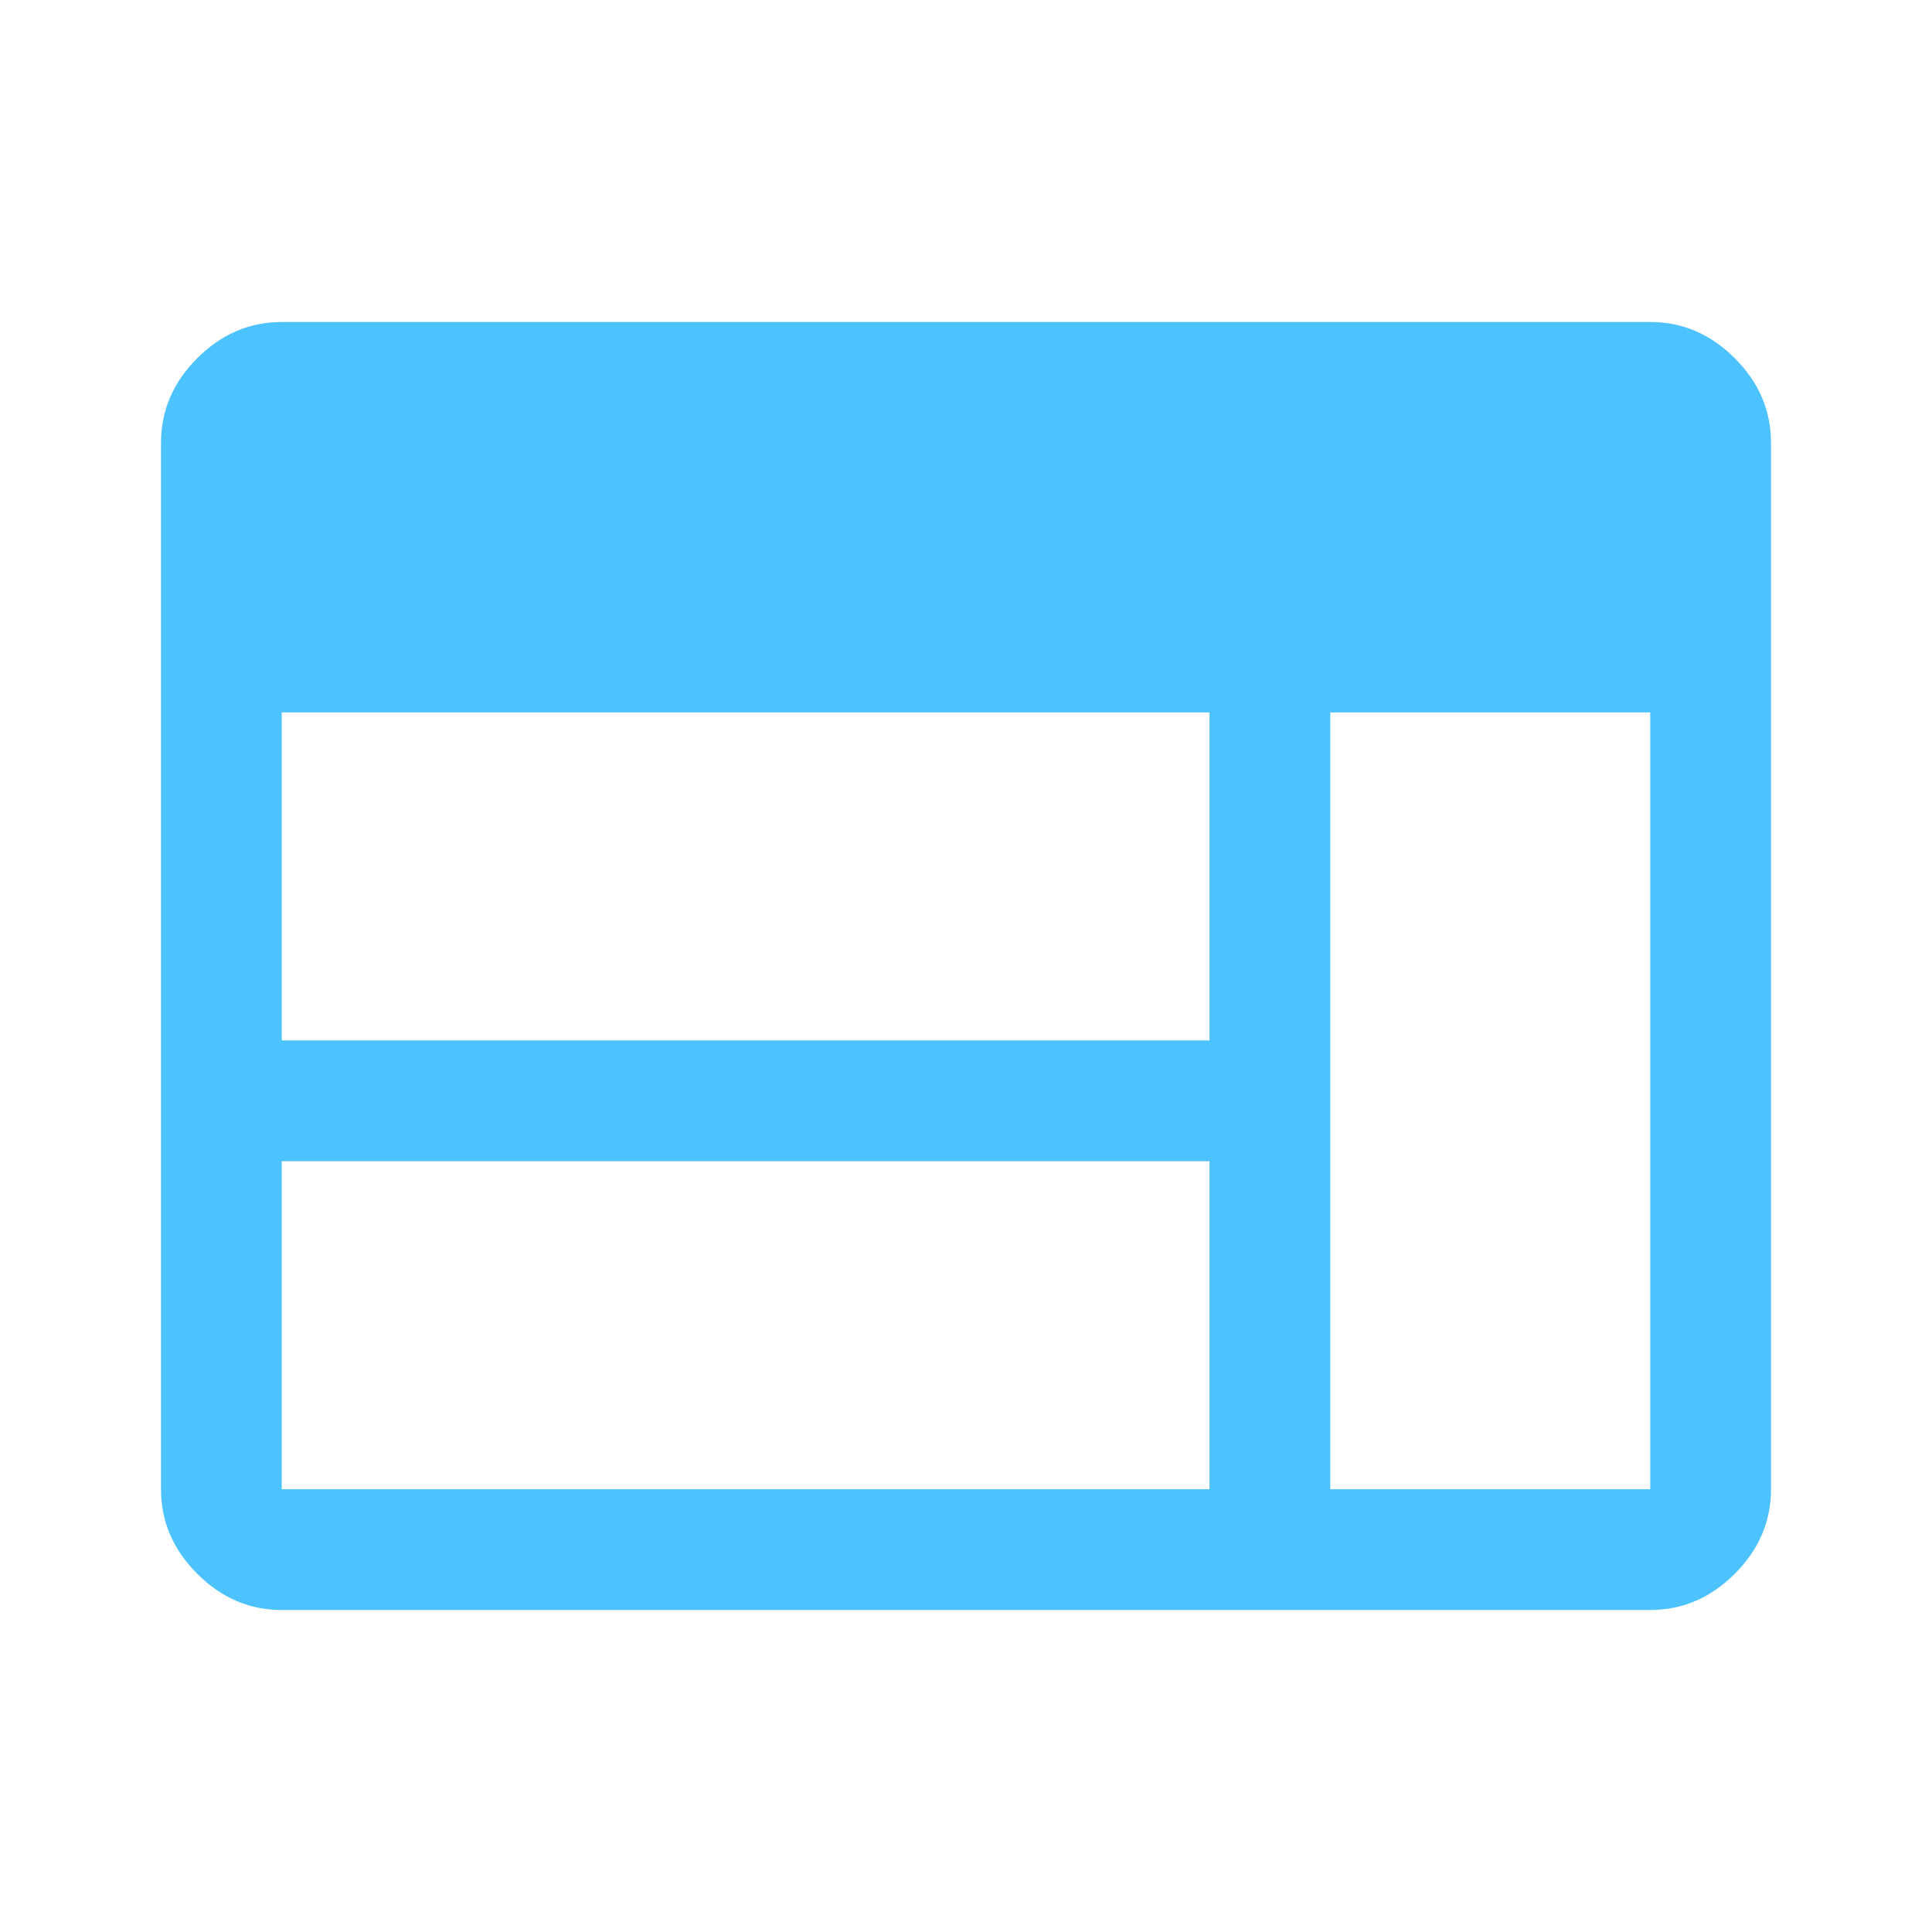
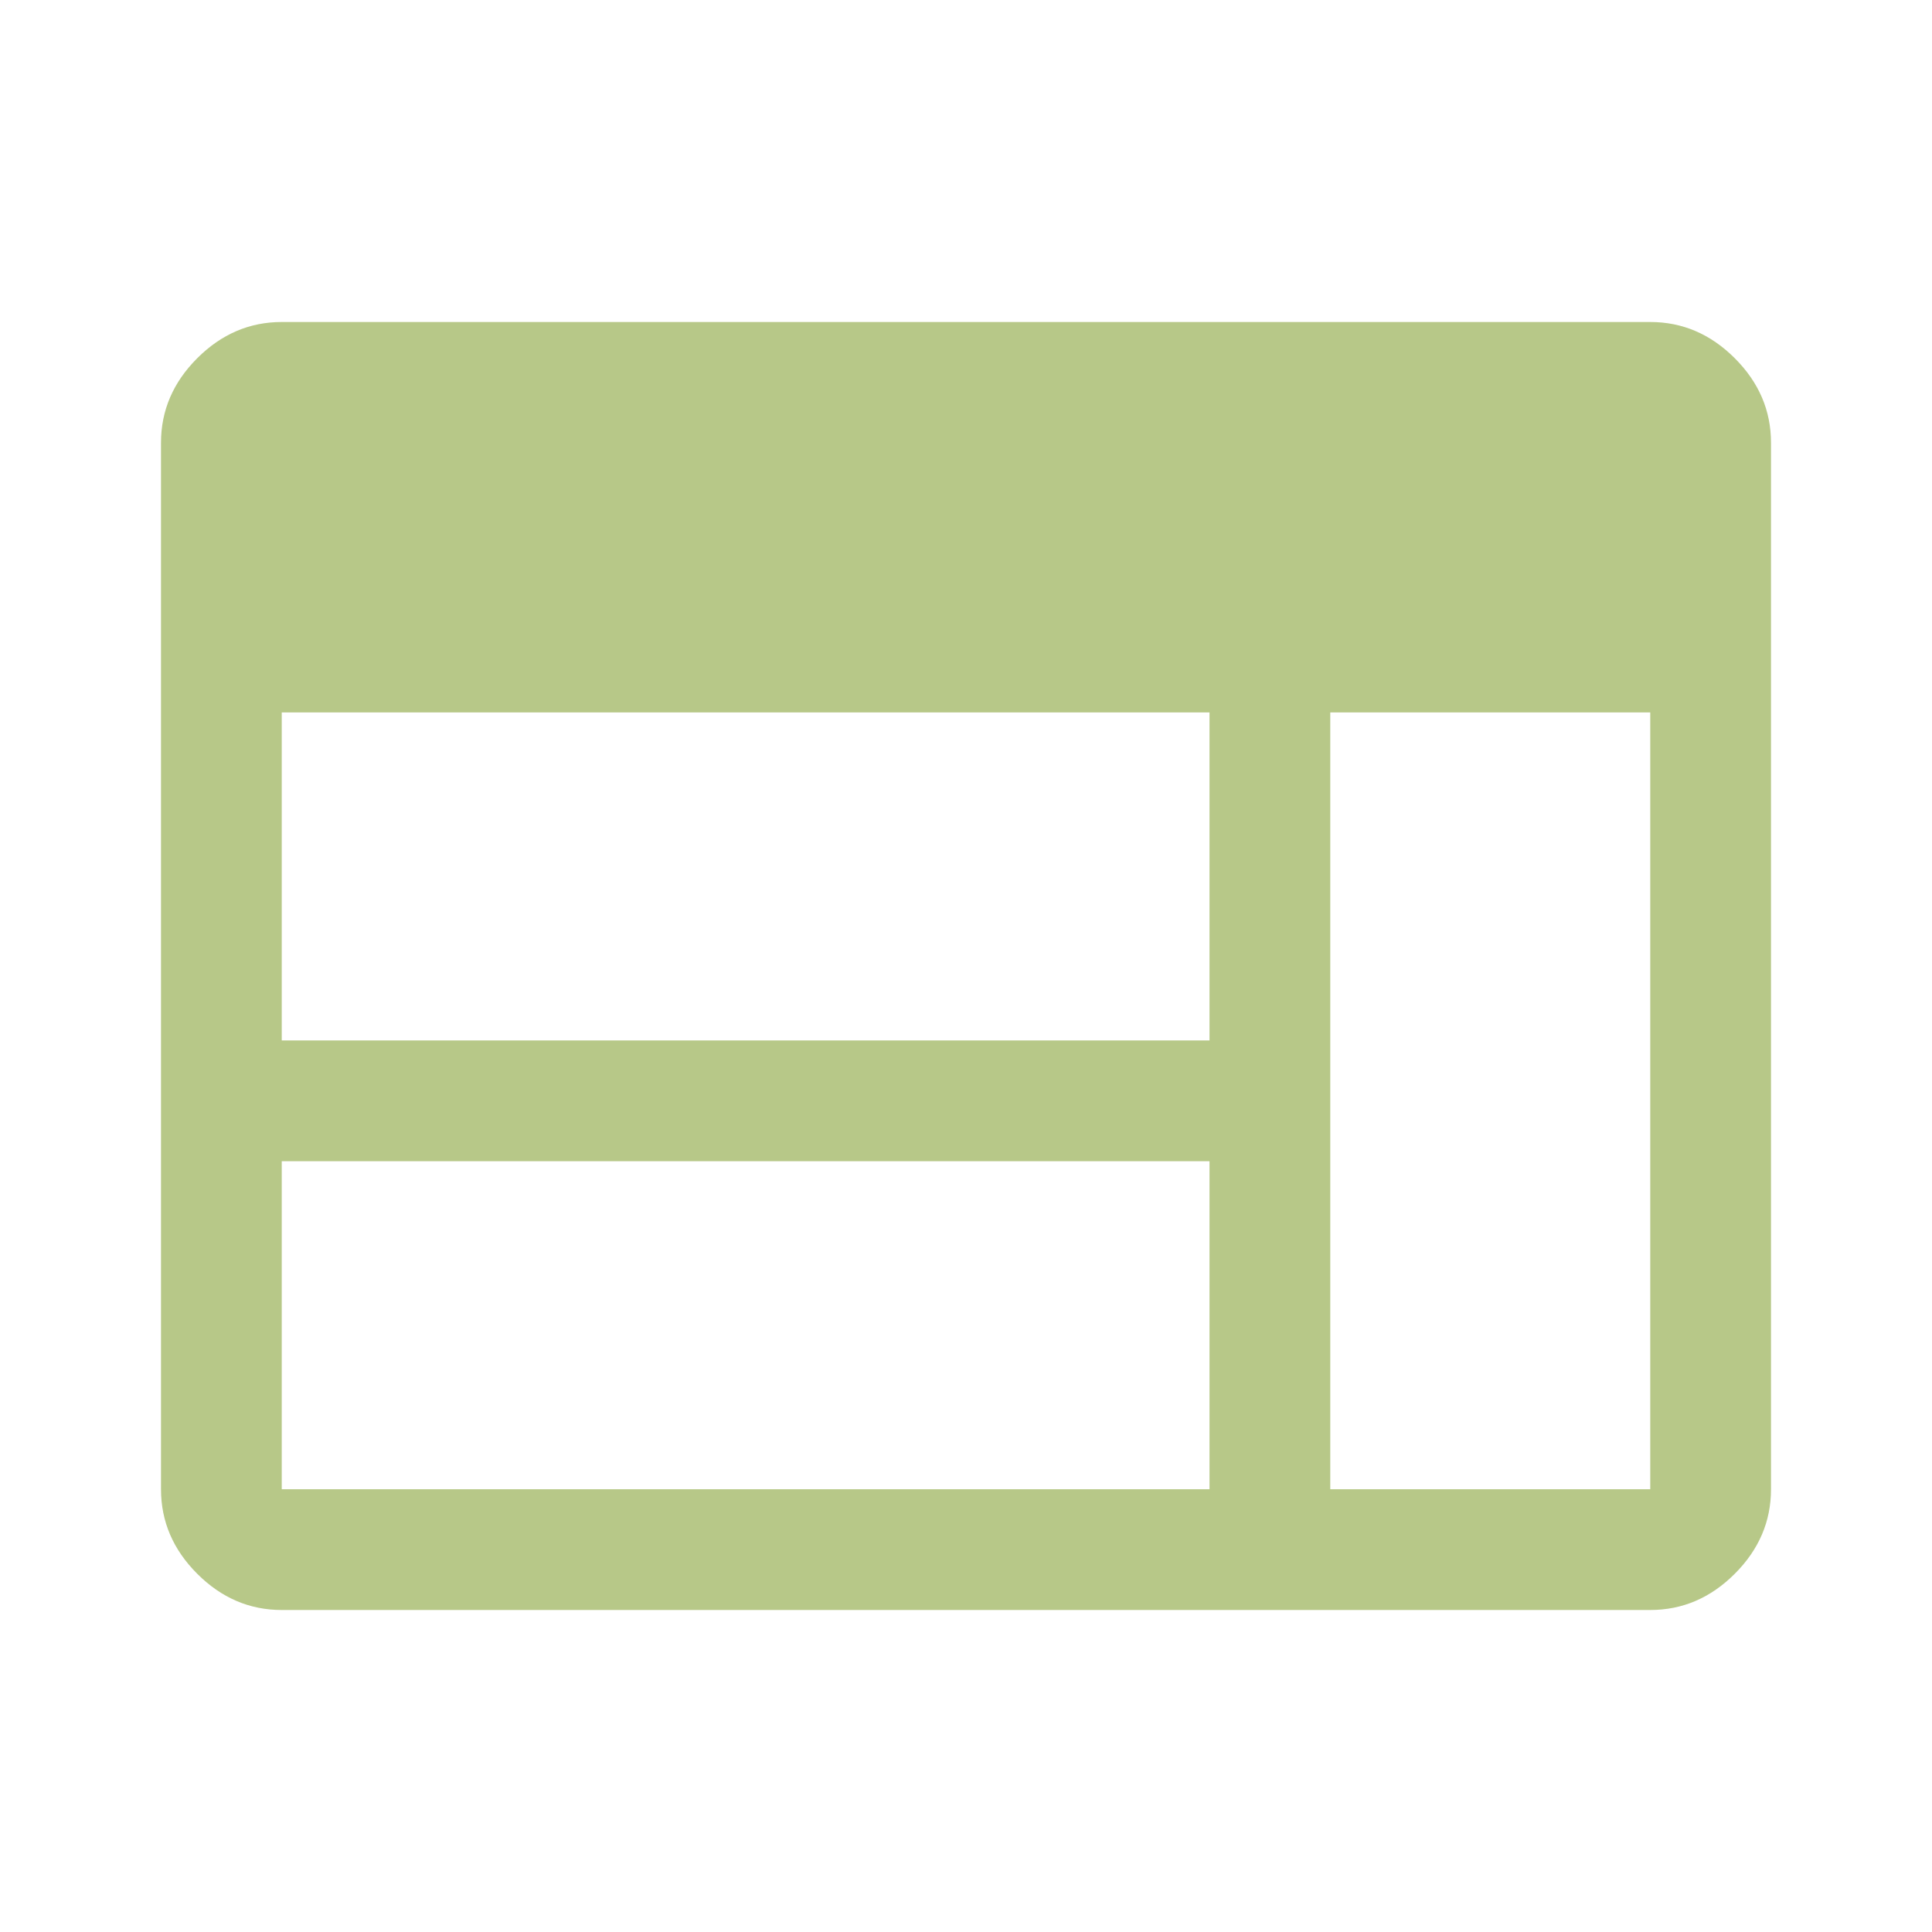
- <svg xmlns="http://www.w3.org/2000/svg" height="48px" viewBox="0 -960 960 960" width="48px" fill="#4cc2ff">
+ <svg xmlns="http://www.w3.org/2000/svg" height="48px" viewBox="0 -960 960 960" width="48px" fill="#b7c888">
  <path d="M140-160q-24 0-42-18t-18-42v-520q0-24 18-42t42-18h680q24 0 42 18t18 42v520q0 24-18 42t-42 18H140Zm0-60h461v-163H140v163Zm521 0h159v-386H661v386ZM140-443h461v-163H140v163Z" />
</svg>
